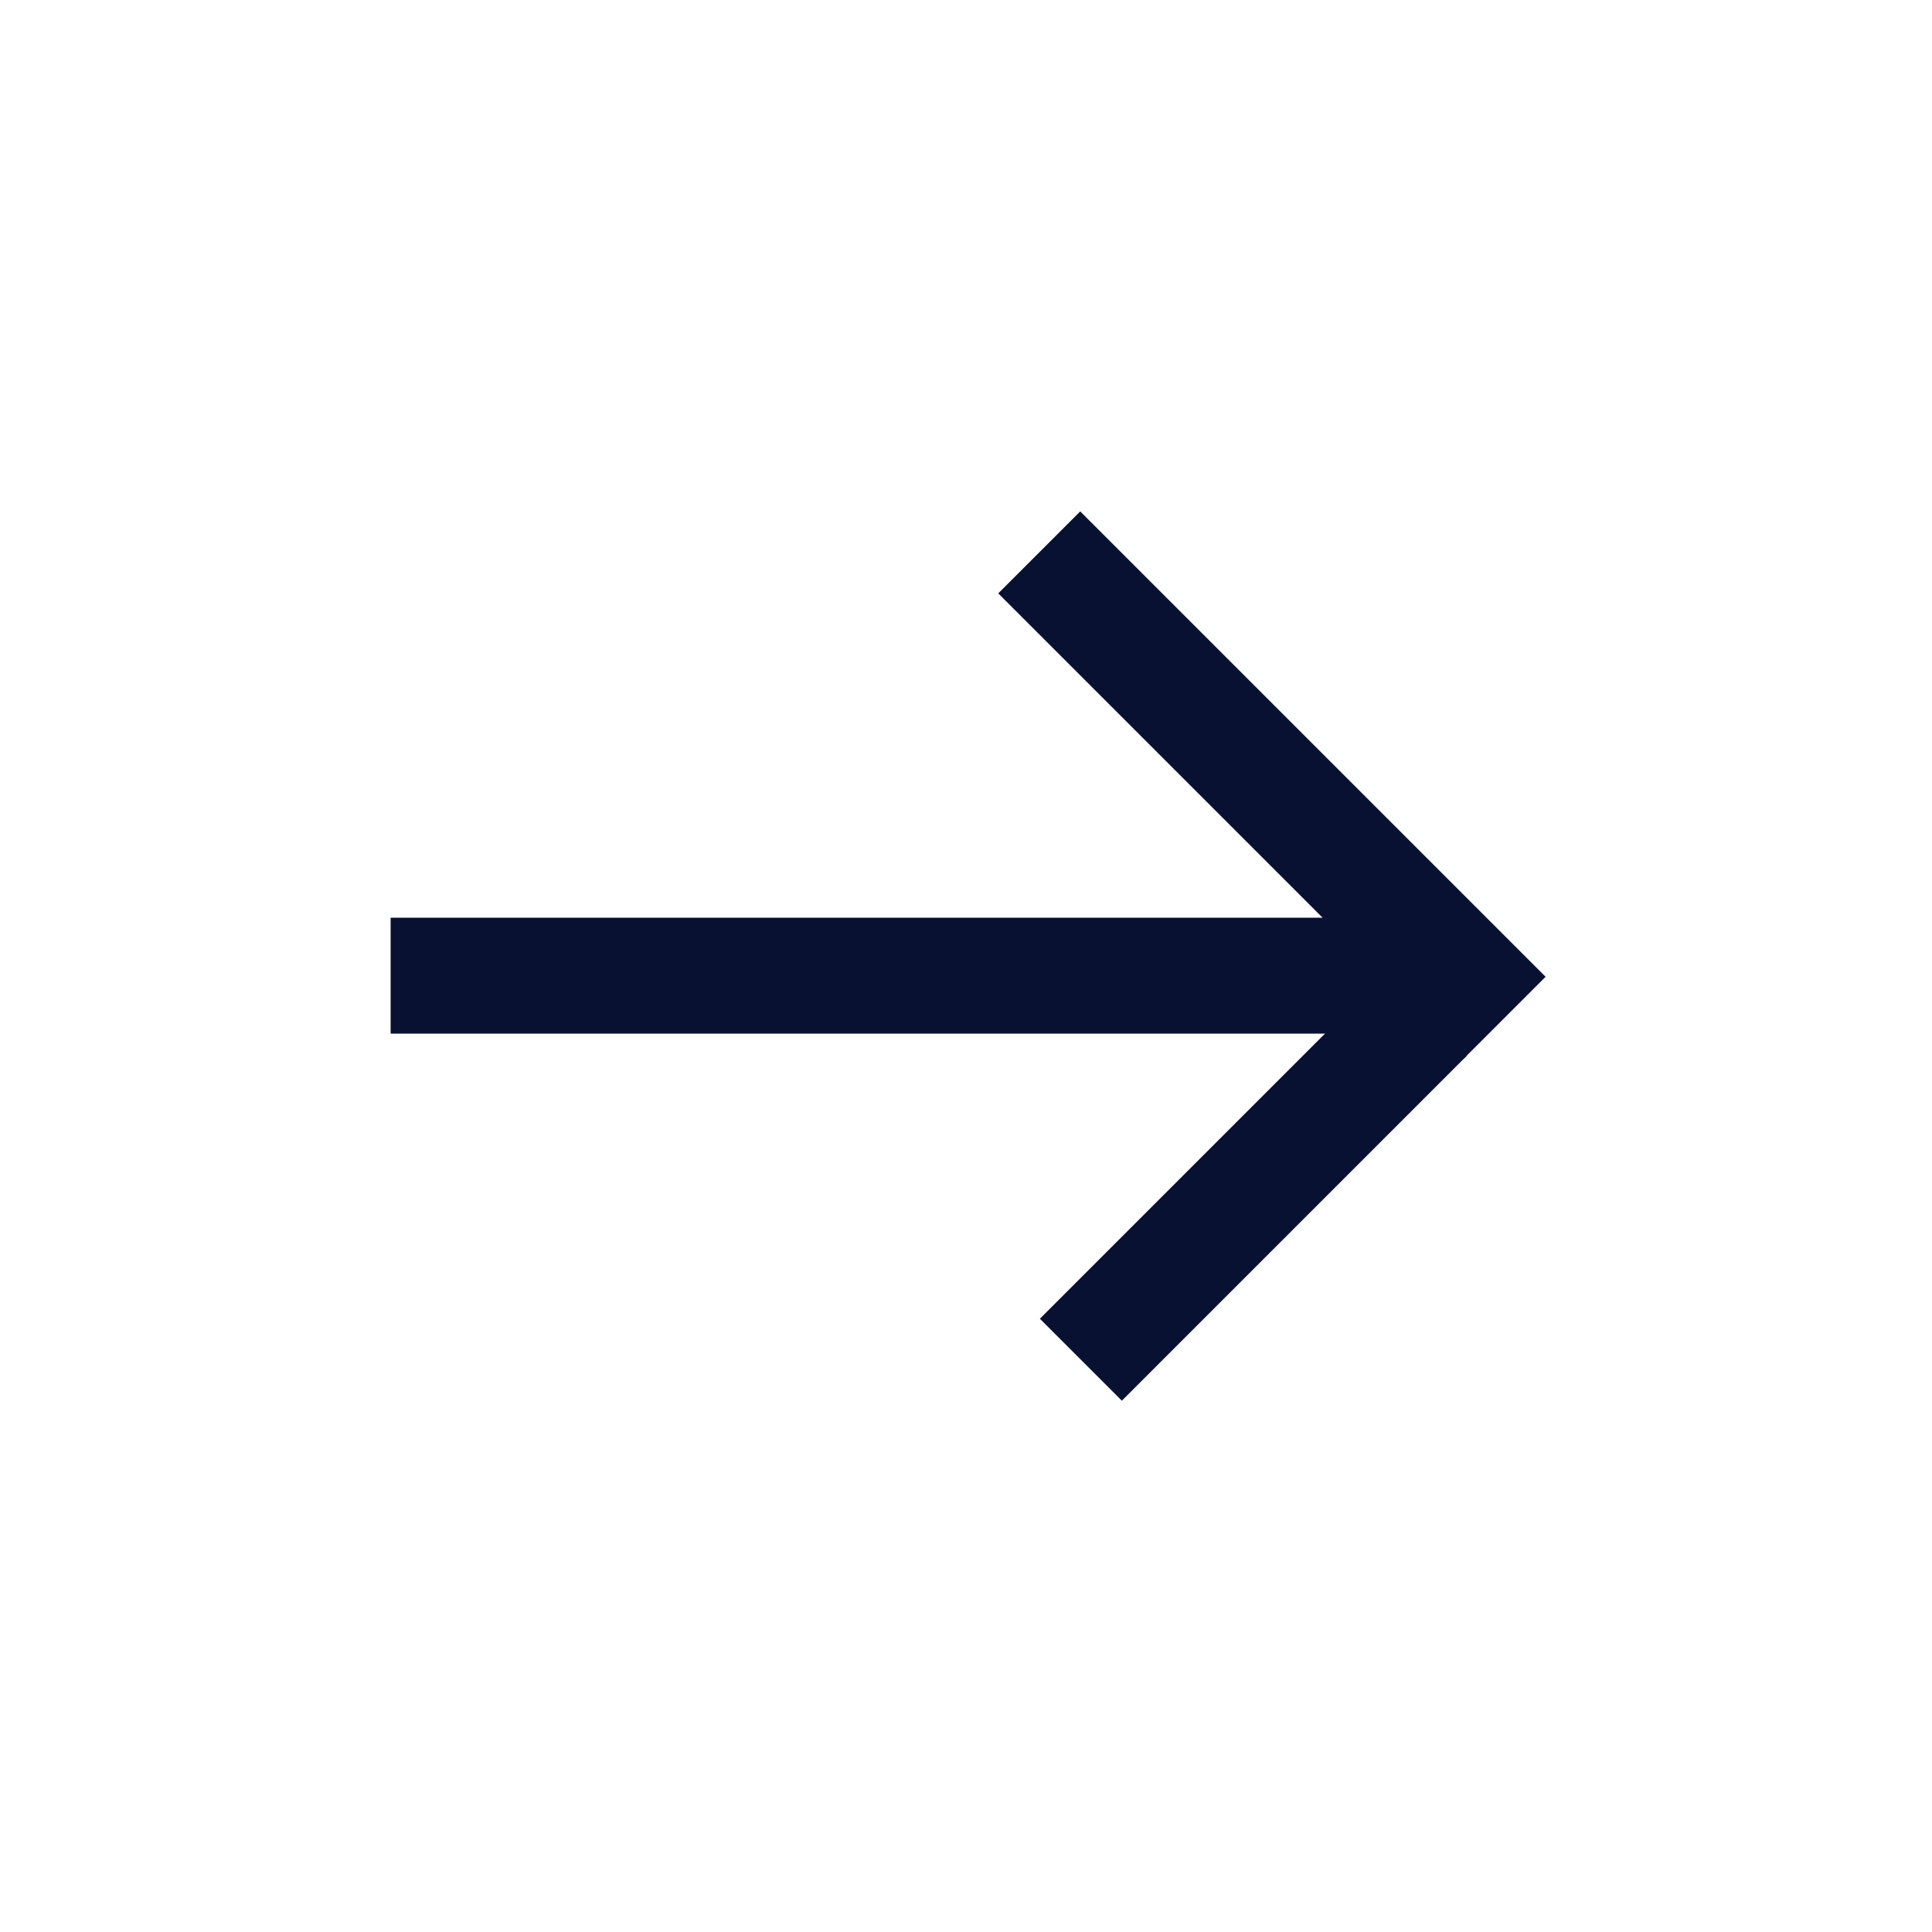
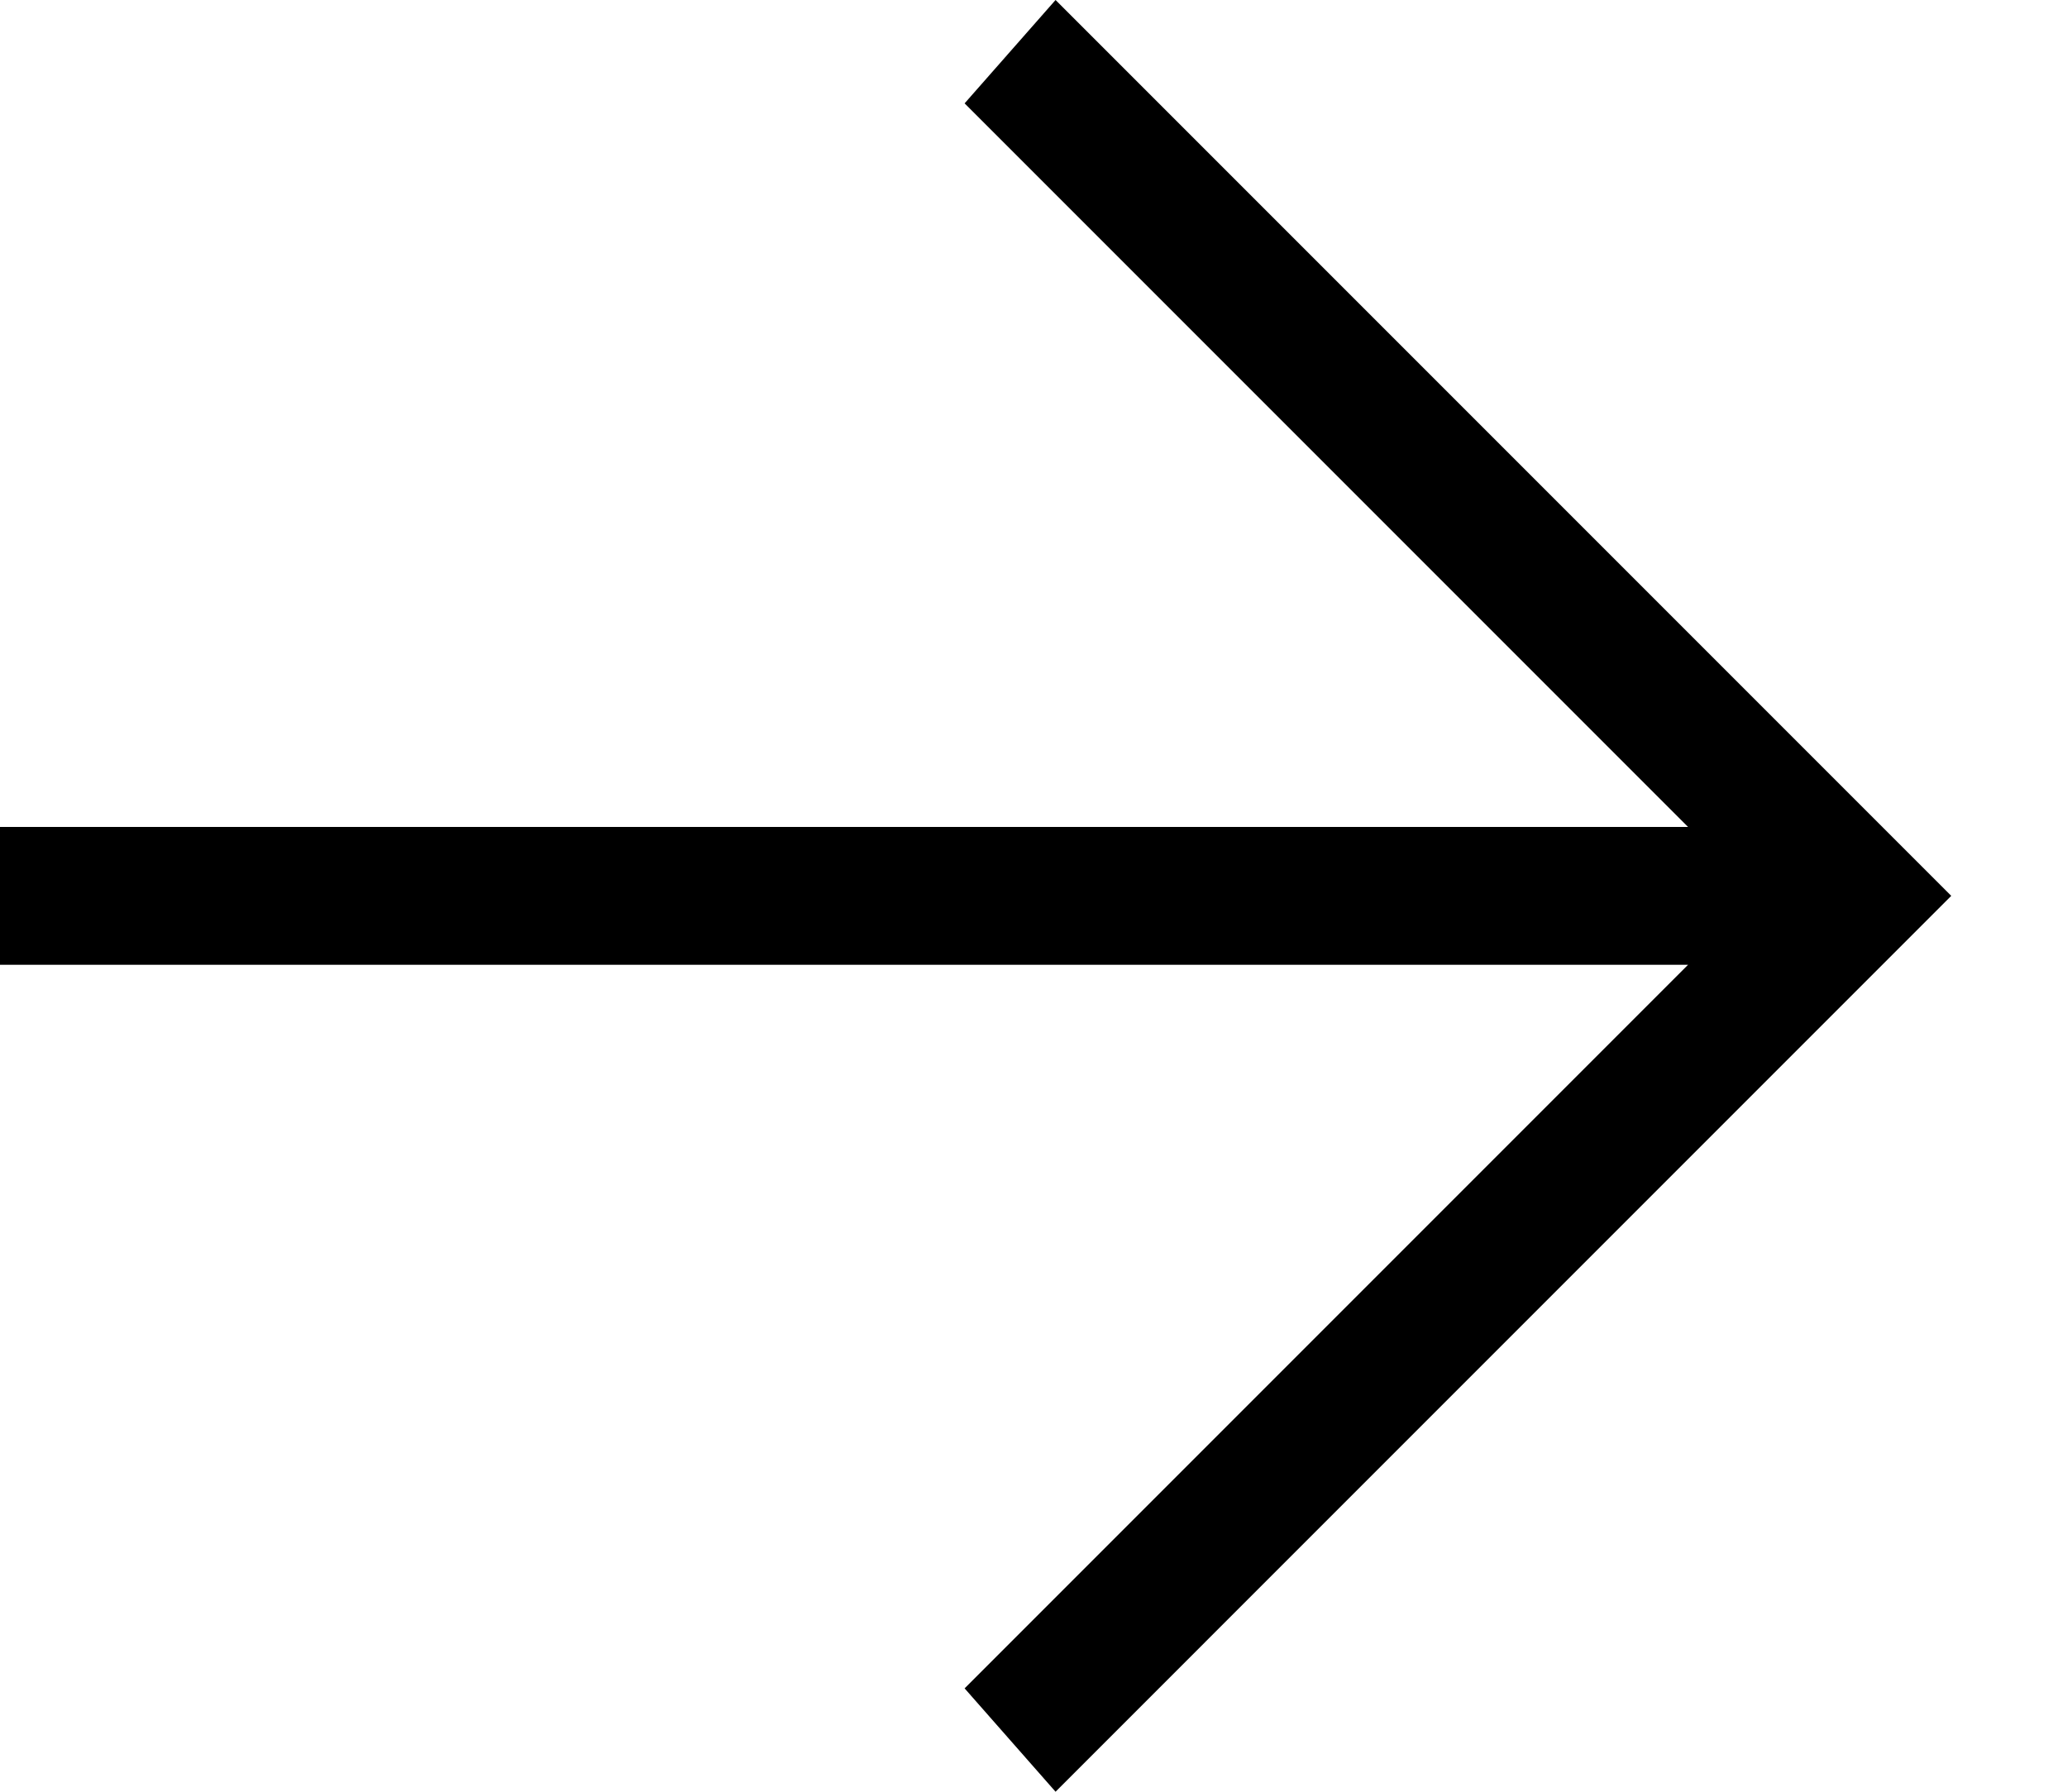
- <svg xmlns="http://www.w3.org/2000/svg" width="20" height="20" viewBox="0 0 20 20" fill="none">
-   <rect width="1.2" height="10.8" transform="matrix(-4.37114e-08 -1 -1 4.37114e-08 14.8438 10.7002)" fill="#081132" />
-   <rect width="5.047" height="1.2" transform="matrix(0.707107 -0.707107 -0.707107 -0.707107 11.6133 14.5)" fill="#081132" />
-   <rect width="6.813" height="1.2" transform="matrix(0.707107 0.707107 0.707107 -0.707107 10.334 6.14258)" fill="#081132" />
+ <svg xmlns="http://www.w3.org/2000/svg" width="15" height="13" viewBox="0 0 15 13" fill="none">
+   <path d="M0 6L12.25 6L7 0.75L7.66 -2.84124e-07L14.16 6.5L7.66 13L7 12.25L12.25 7L0 7L0 6Z" fill="black" />
</svg>
